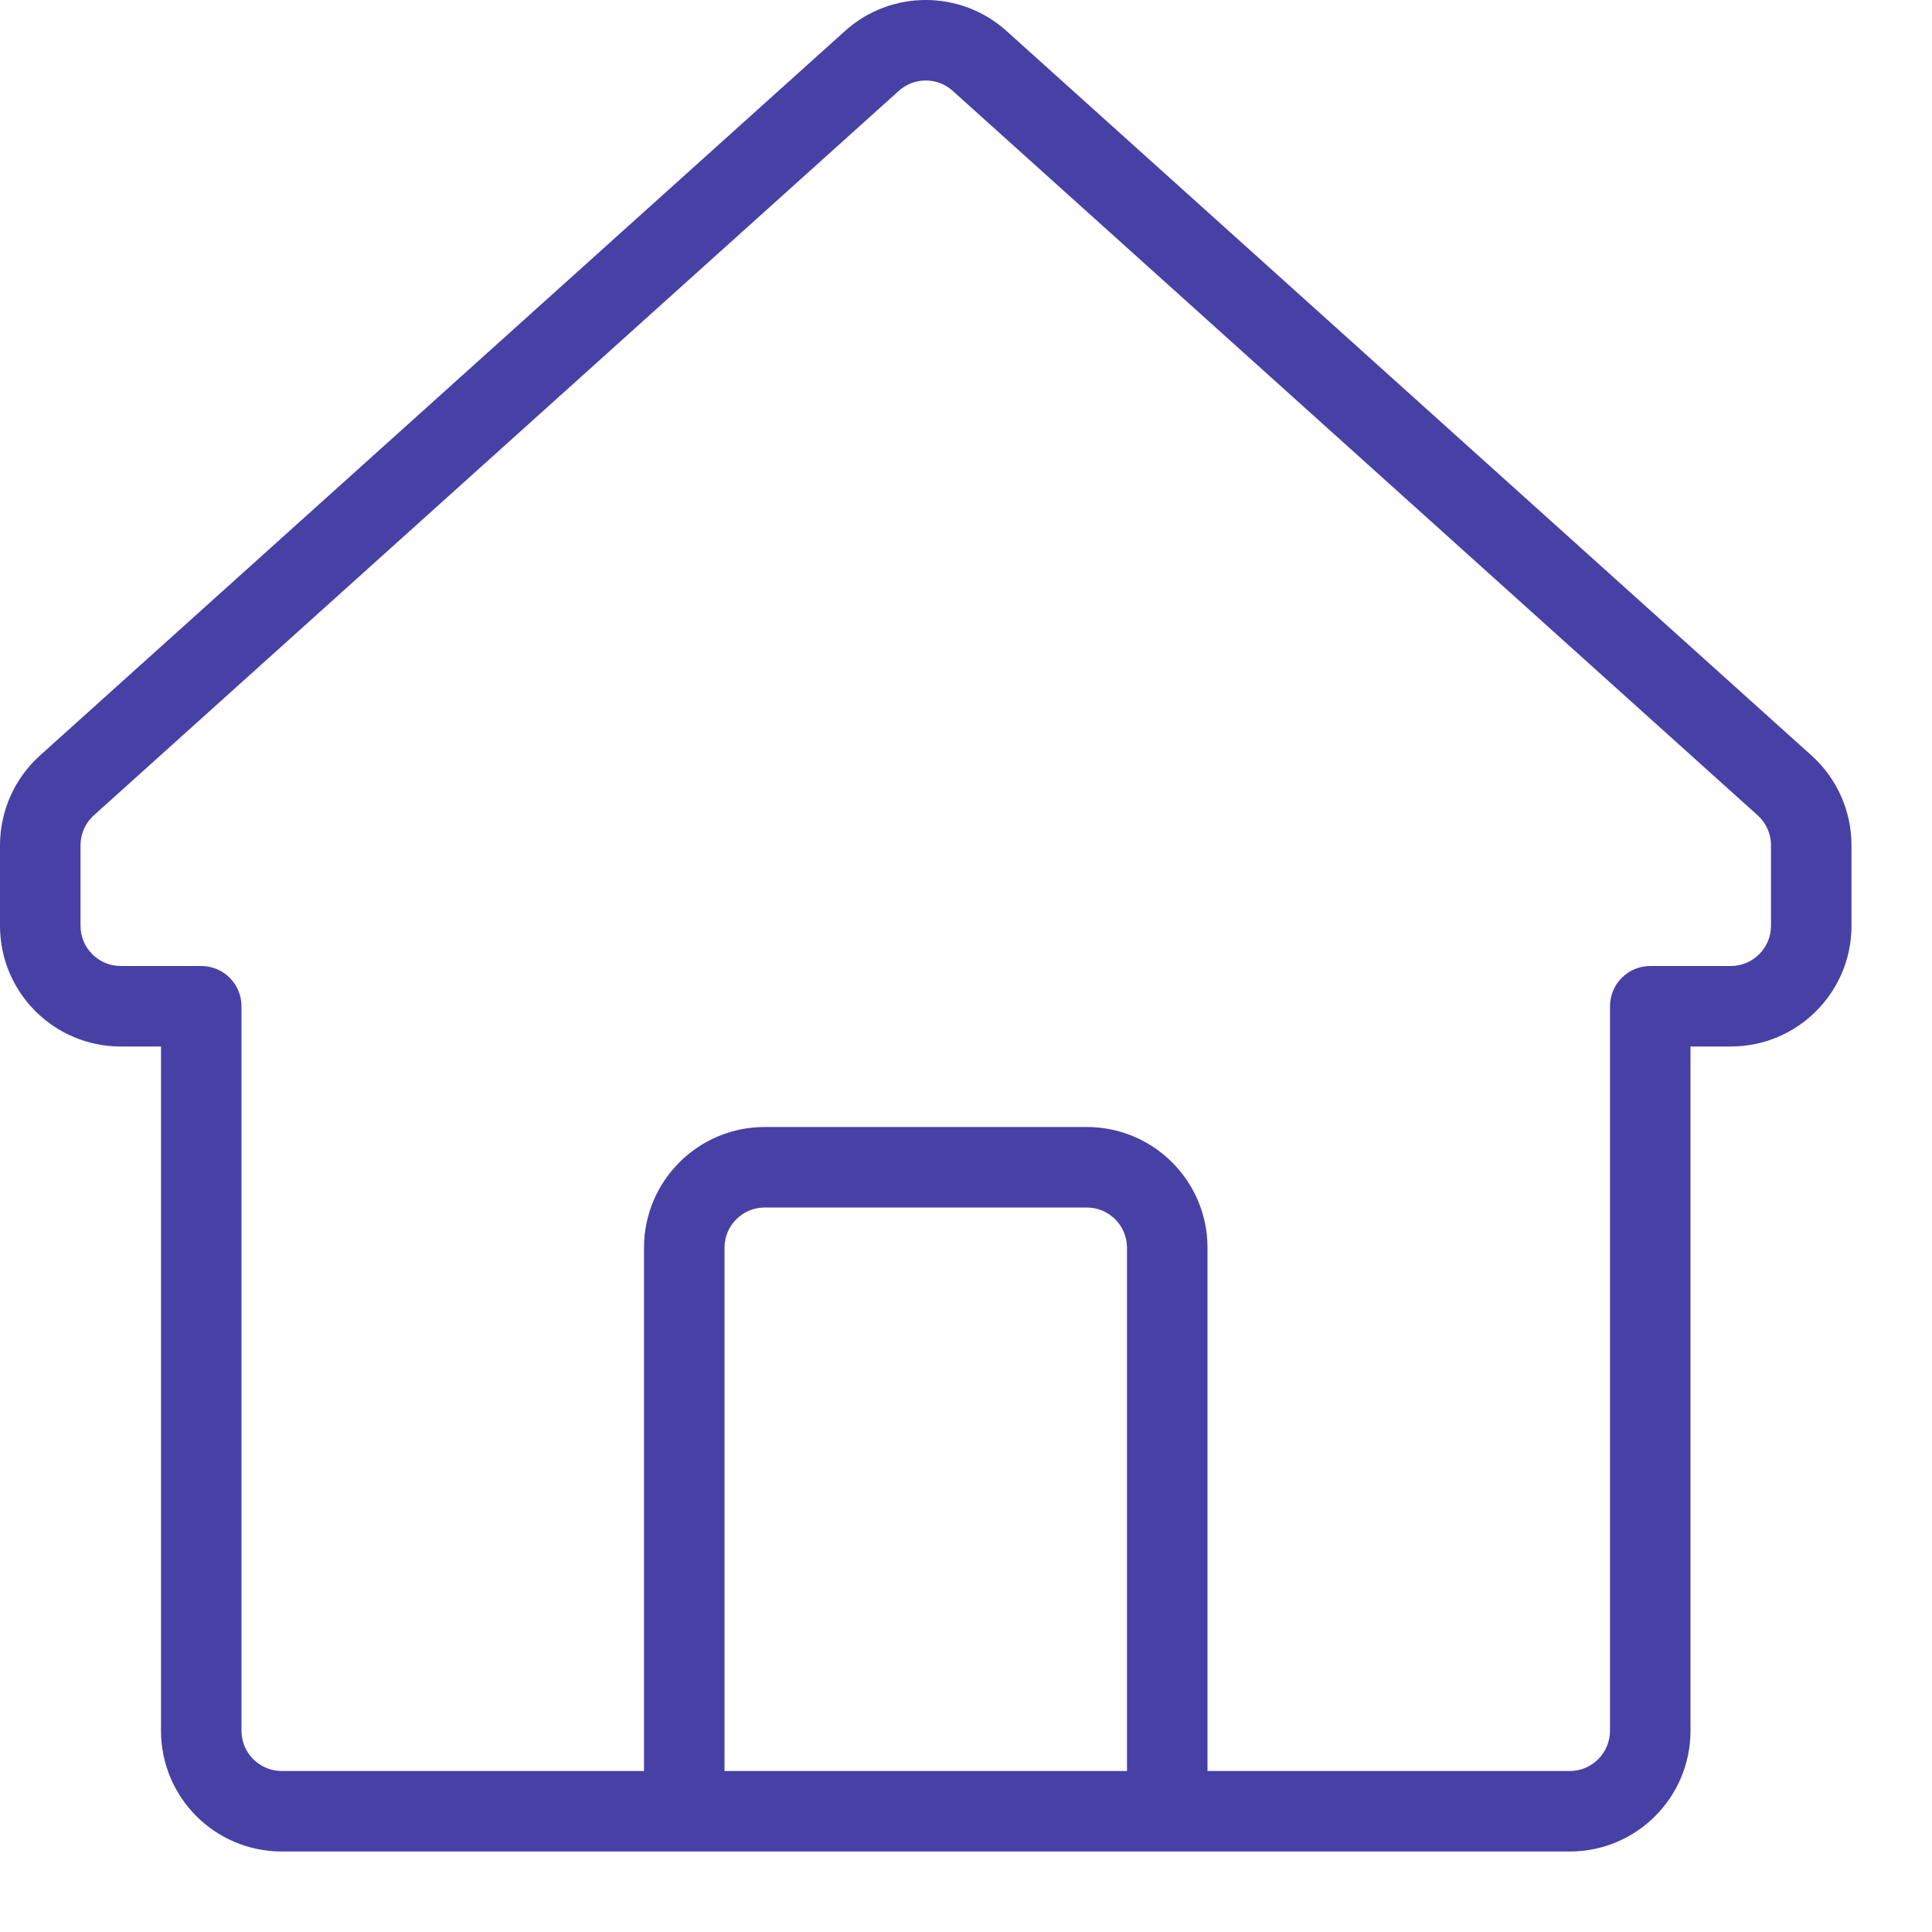
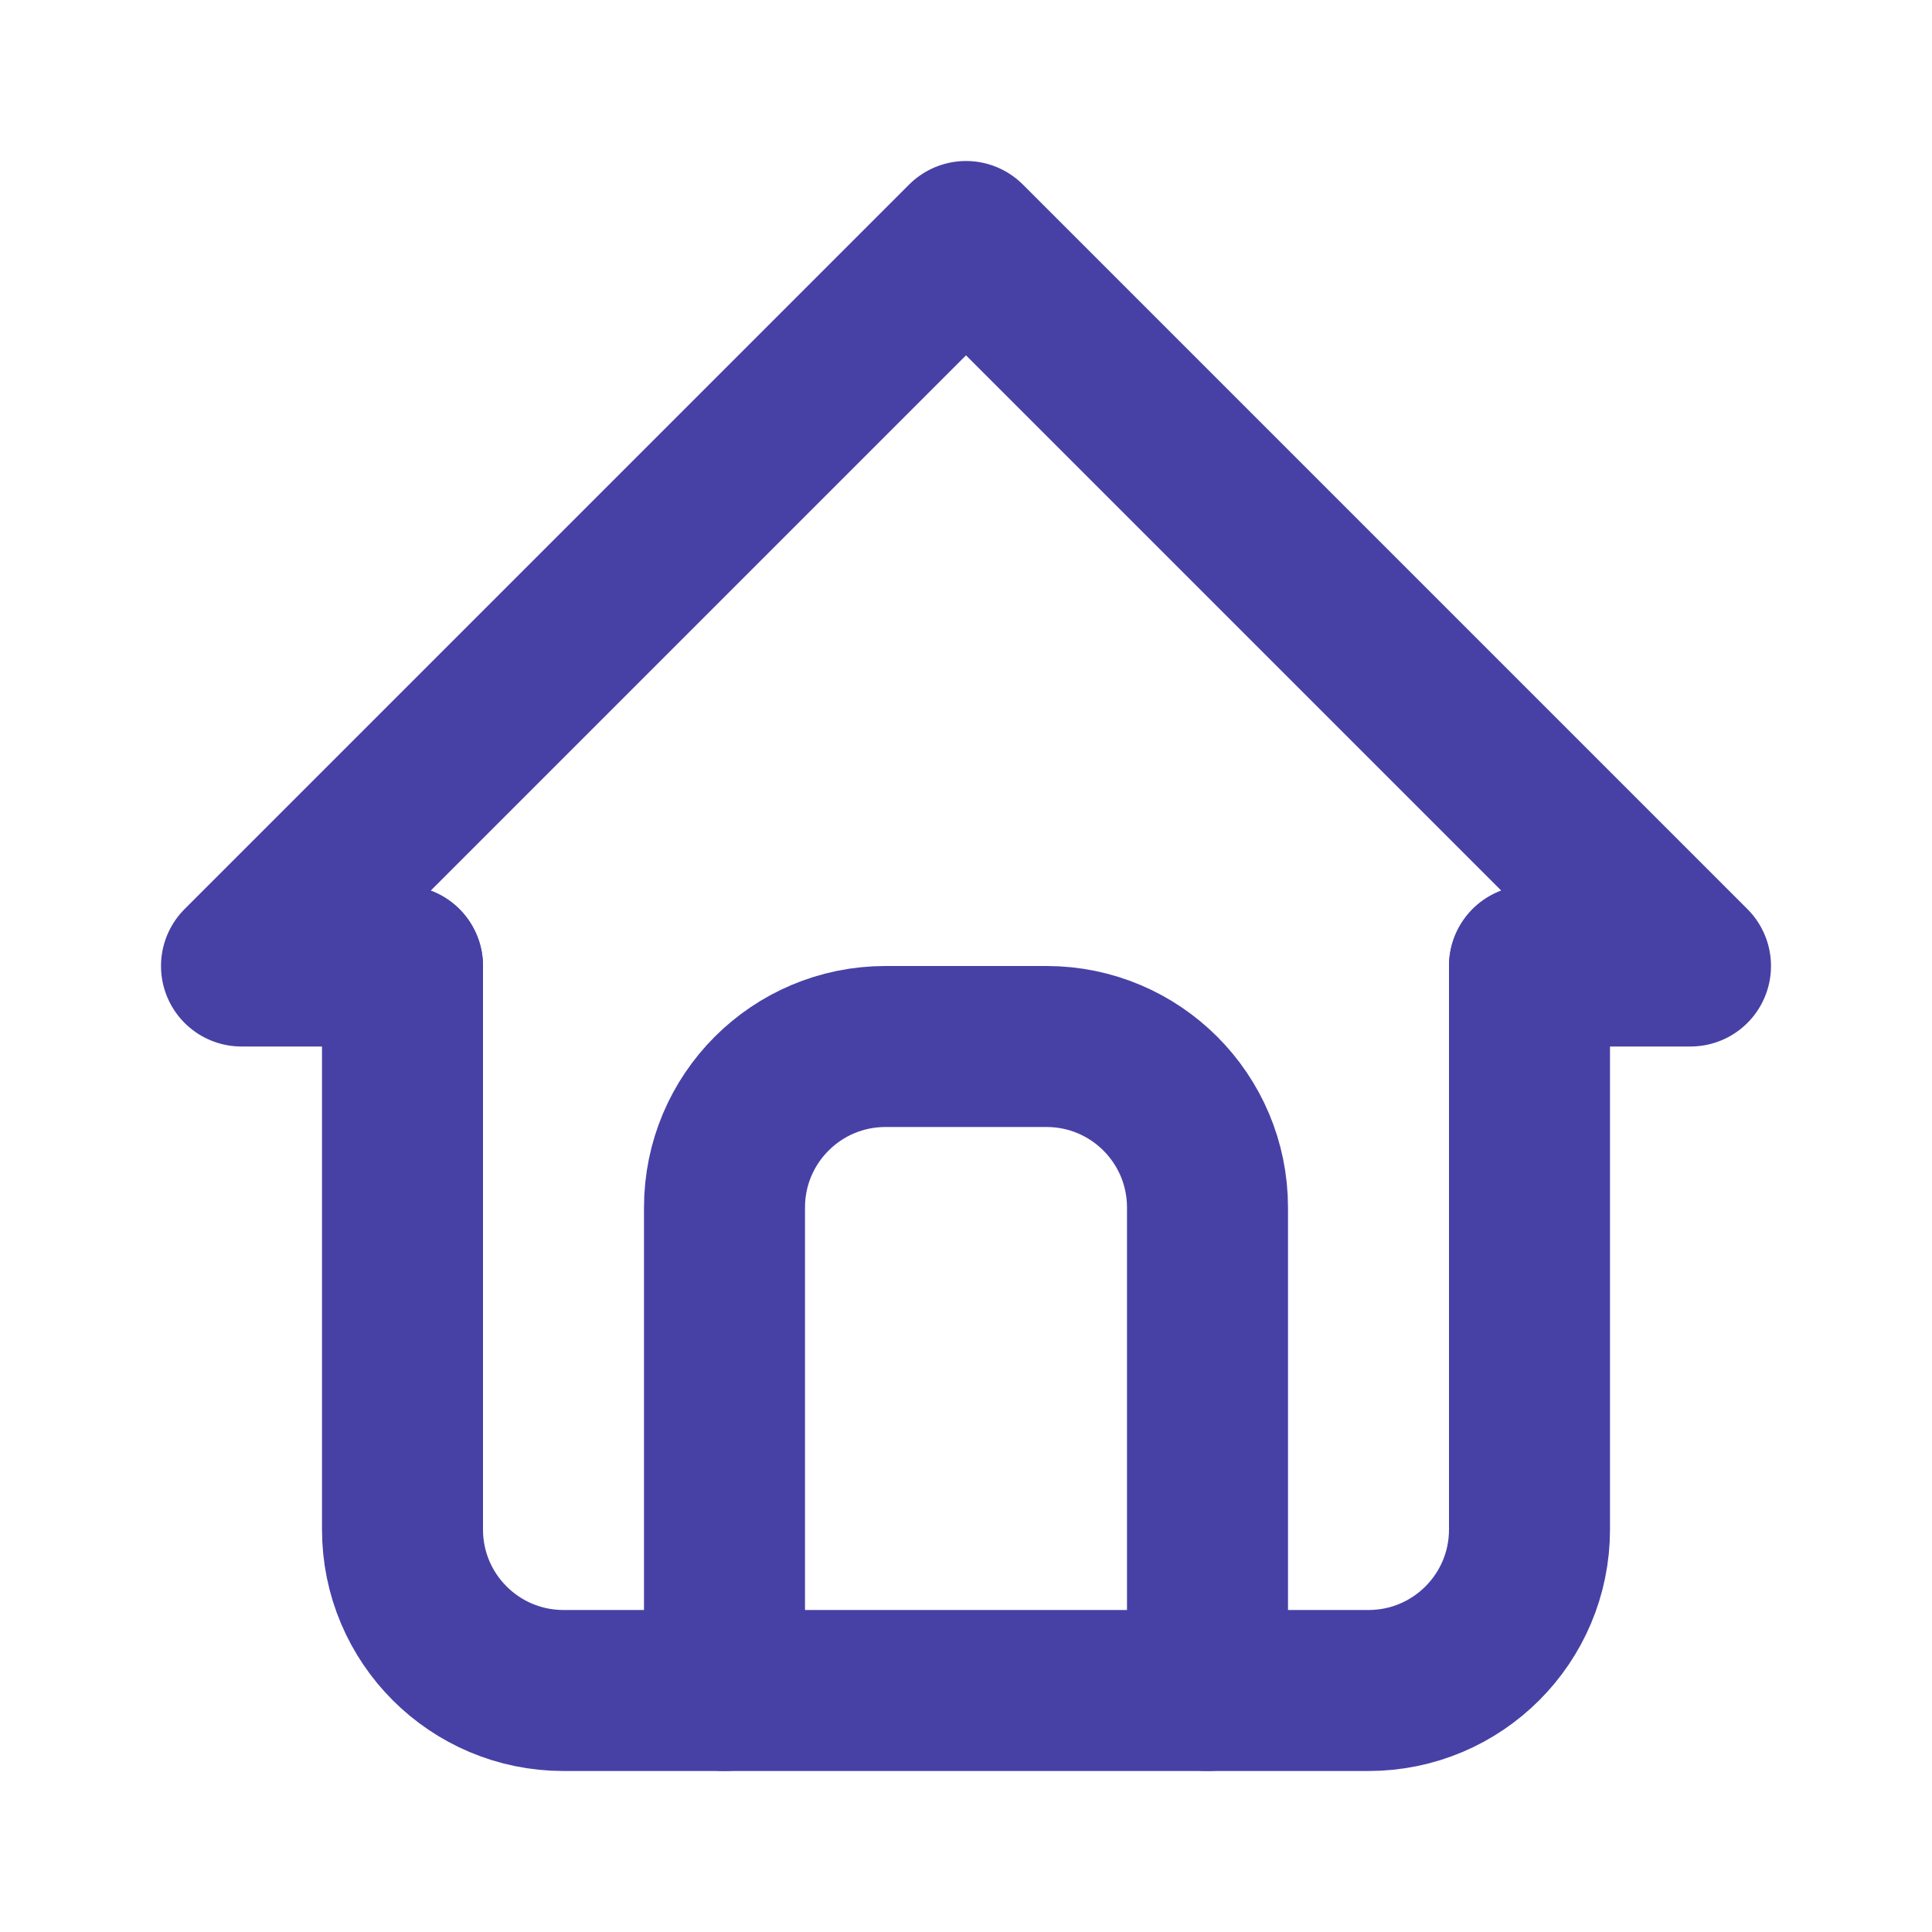
- <svg xmlns="http://www.w3.org/2000/svg" width="48" height="48" viewBox="0 0 48 48" fill="none">
-   <path fill-rule="evenodd" clip-rule="evenodd" d="M7 46H39C40.657 46 42 44.657 42 43V26H43C44.657 26 46 24.657 46 23V21C46 20.15 45.639 19.339 45.007 18.77L25.007 0.77C23.866 -0.257 22.134 -0.257 20.993 0.77L0.993 18.77C0.361 19.339 0 20.15 0 21V23C0 24.657 1.343 26 3 26H4V43C4 44.657 5.343 46 7 46ZM30 44H39C39.552 44 40 43.552 40 43V25C40 24.735 40.105 24.48 40.293 24.293C40.48 24.105 40.735 24 41 24H43C43.552 24 44 23.552 44 23V21C44 20.717 43.88 20.446 43.669 20.257L23.669 2.257C23.289 1.914 22.711 1.914 22.331 2.257L2.331 20.257C2.12 20.446 2 20.717 2 21V23C2 23.552 2.448 24 3 24H5C5.552 24 6 24.448 6 25V43C6 43.552 6.448 44 7 44H16V31C16 29.343 17.343 28 19 28H27C28.657 28 30 29.343 30 31V44ZM28 44H18V31C18 30.448 18.448 30 19 30H27C27.552 30 28 30.448 28 31V44Z" fill="#4741A6" />
+ <svg xmlns="http://www.w3.org/2000/svg" width="24" height="24" viewBox="0 0 24 24" fill="none" stroke="#4741A6" stroke-width="2" stroke-linecap="round" stroke-linejoin="round">
+   <path d="M5 12l-2 0l9 -9l9 9l-2 0" />
+   <path d="M5 12v7a2 2 0 0 0 2 2h10a2 2 0 0 0 2 -2v-7" />
+   <path d="M9 21v-6a2 2 0 0 1 2 -2h2a2 2 0 0 1 2 2v6" />
</svg>
